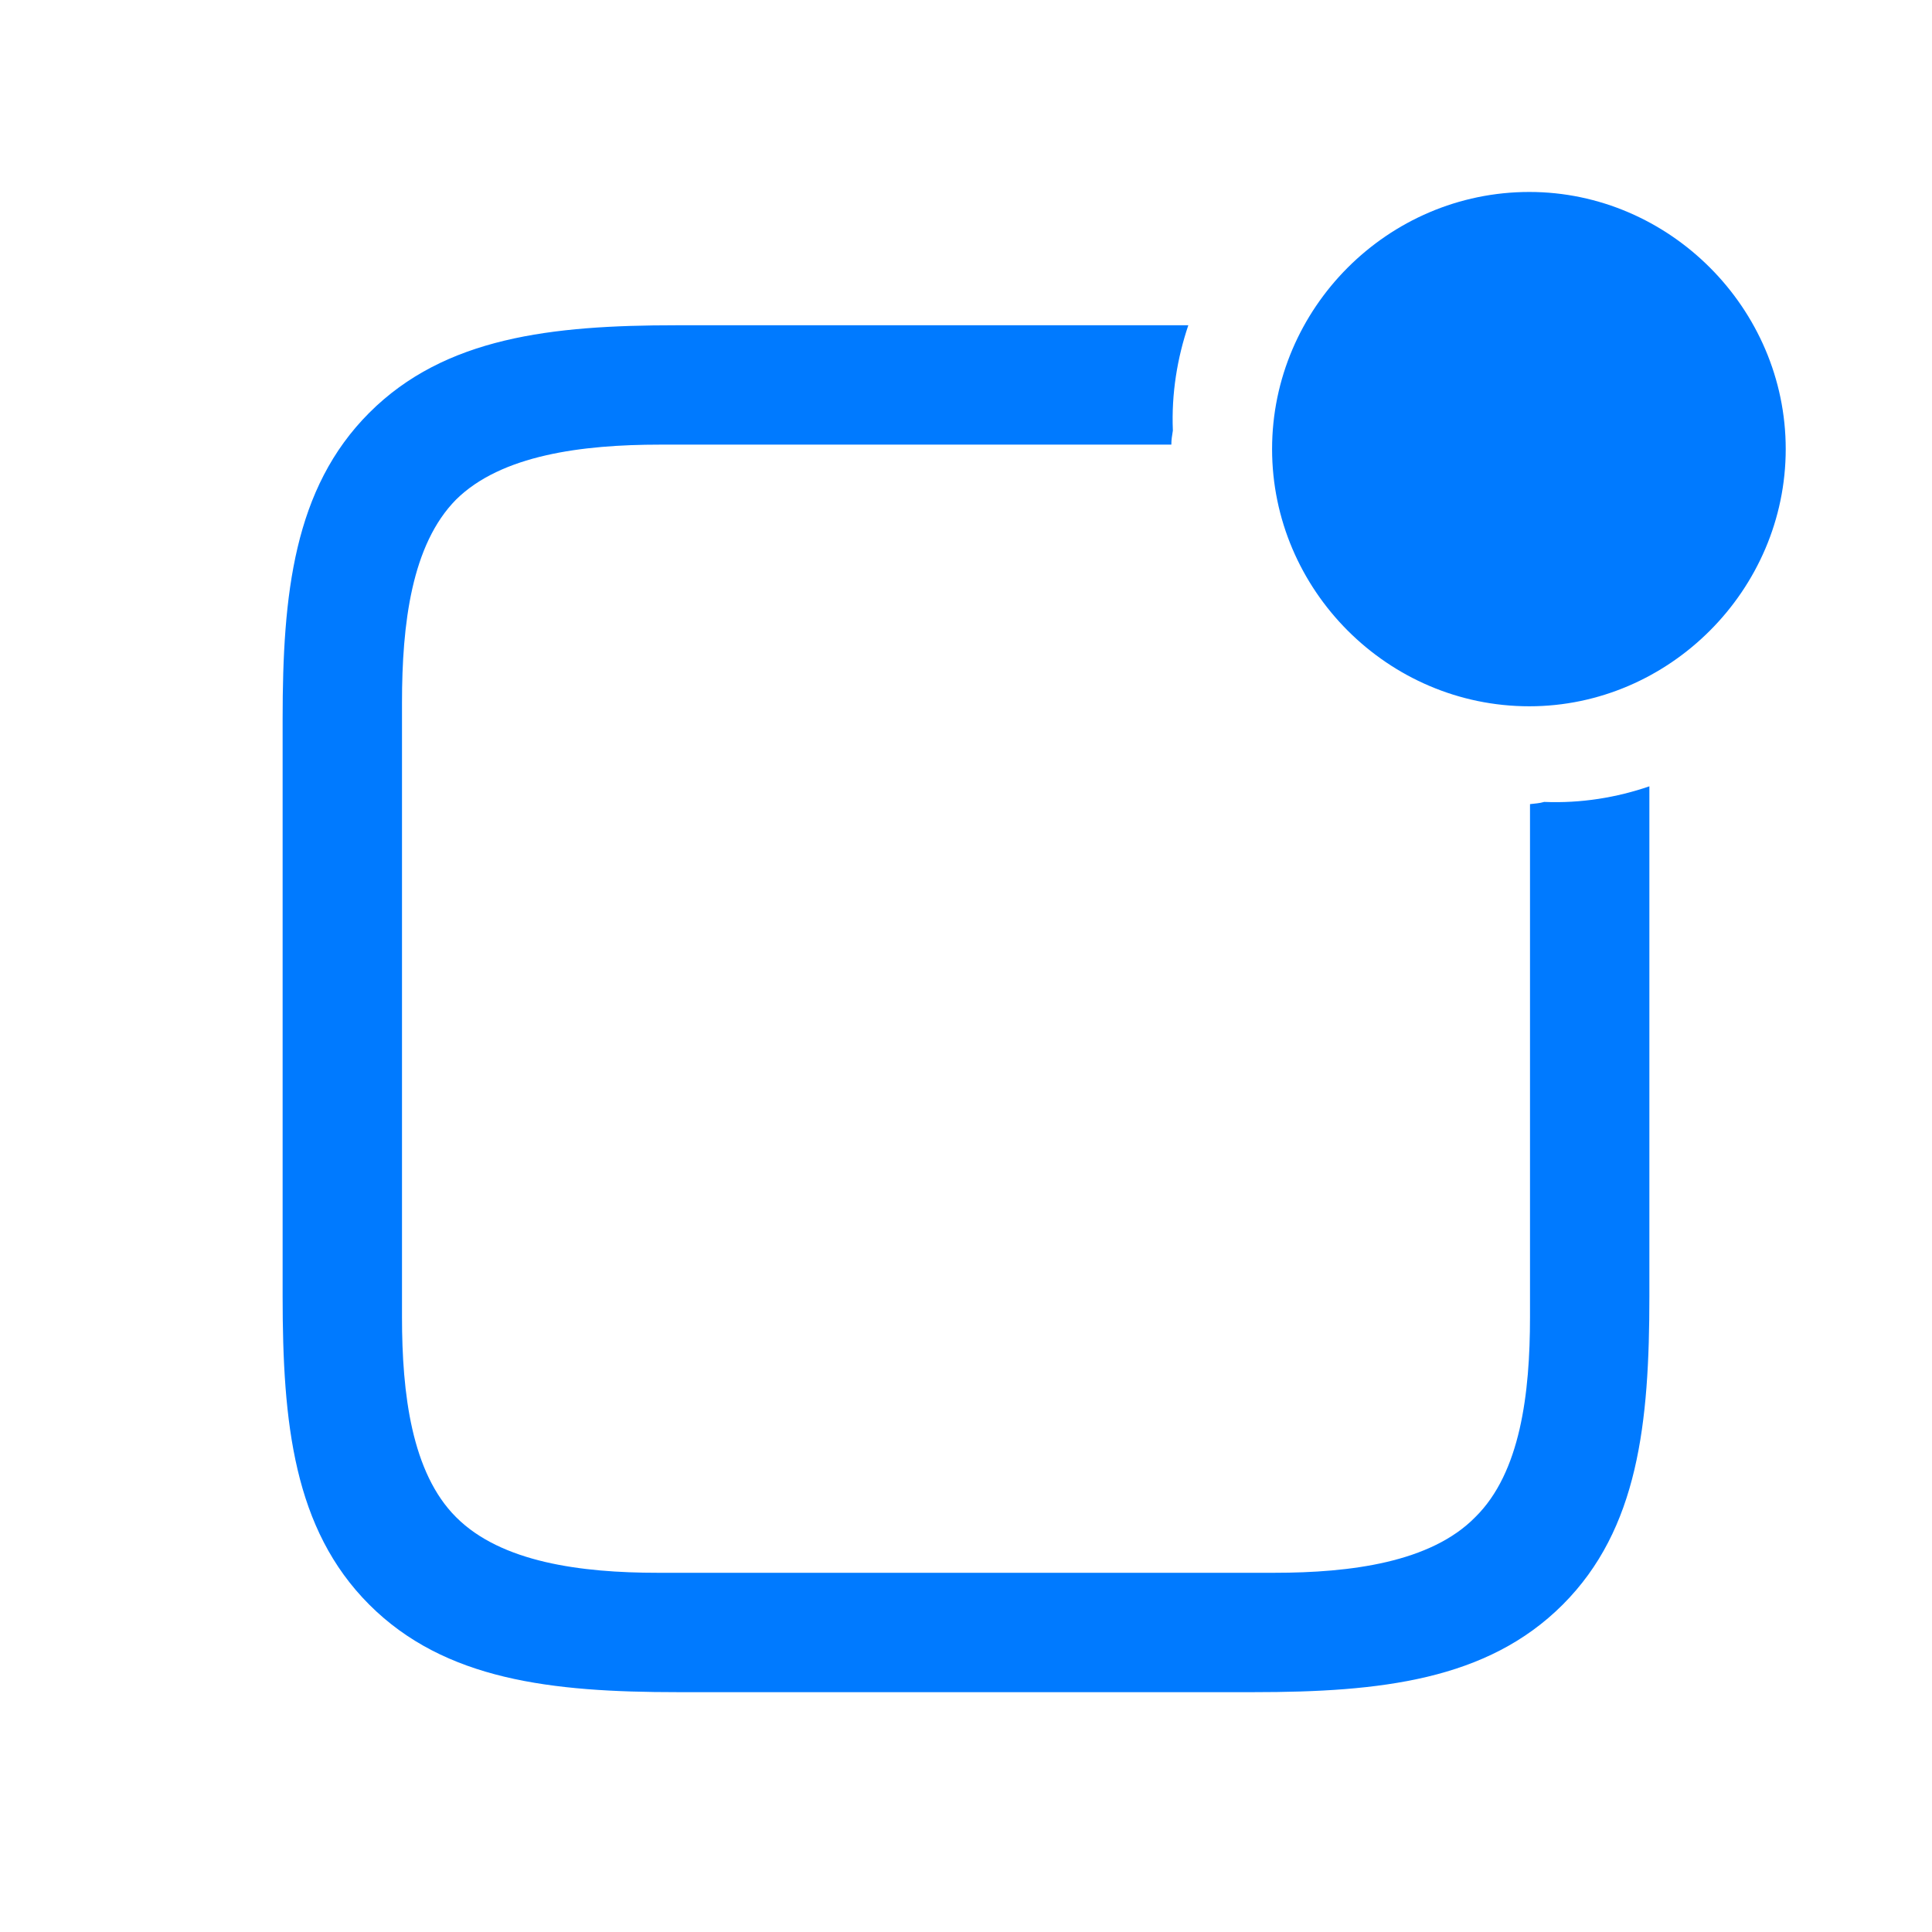
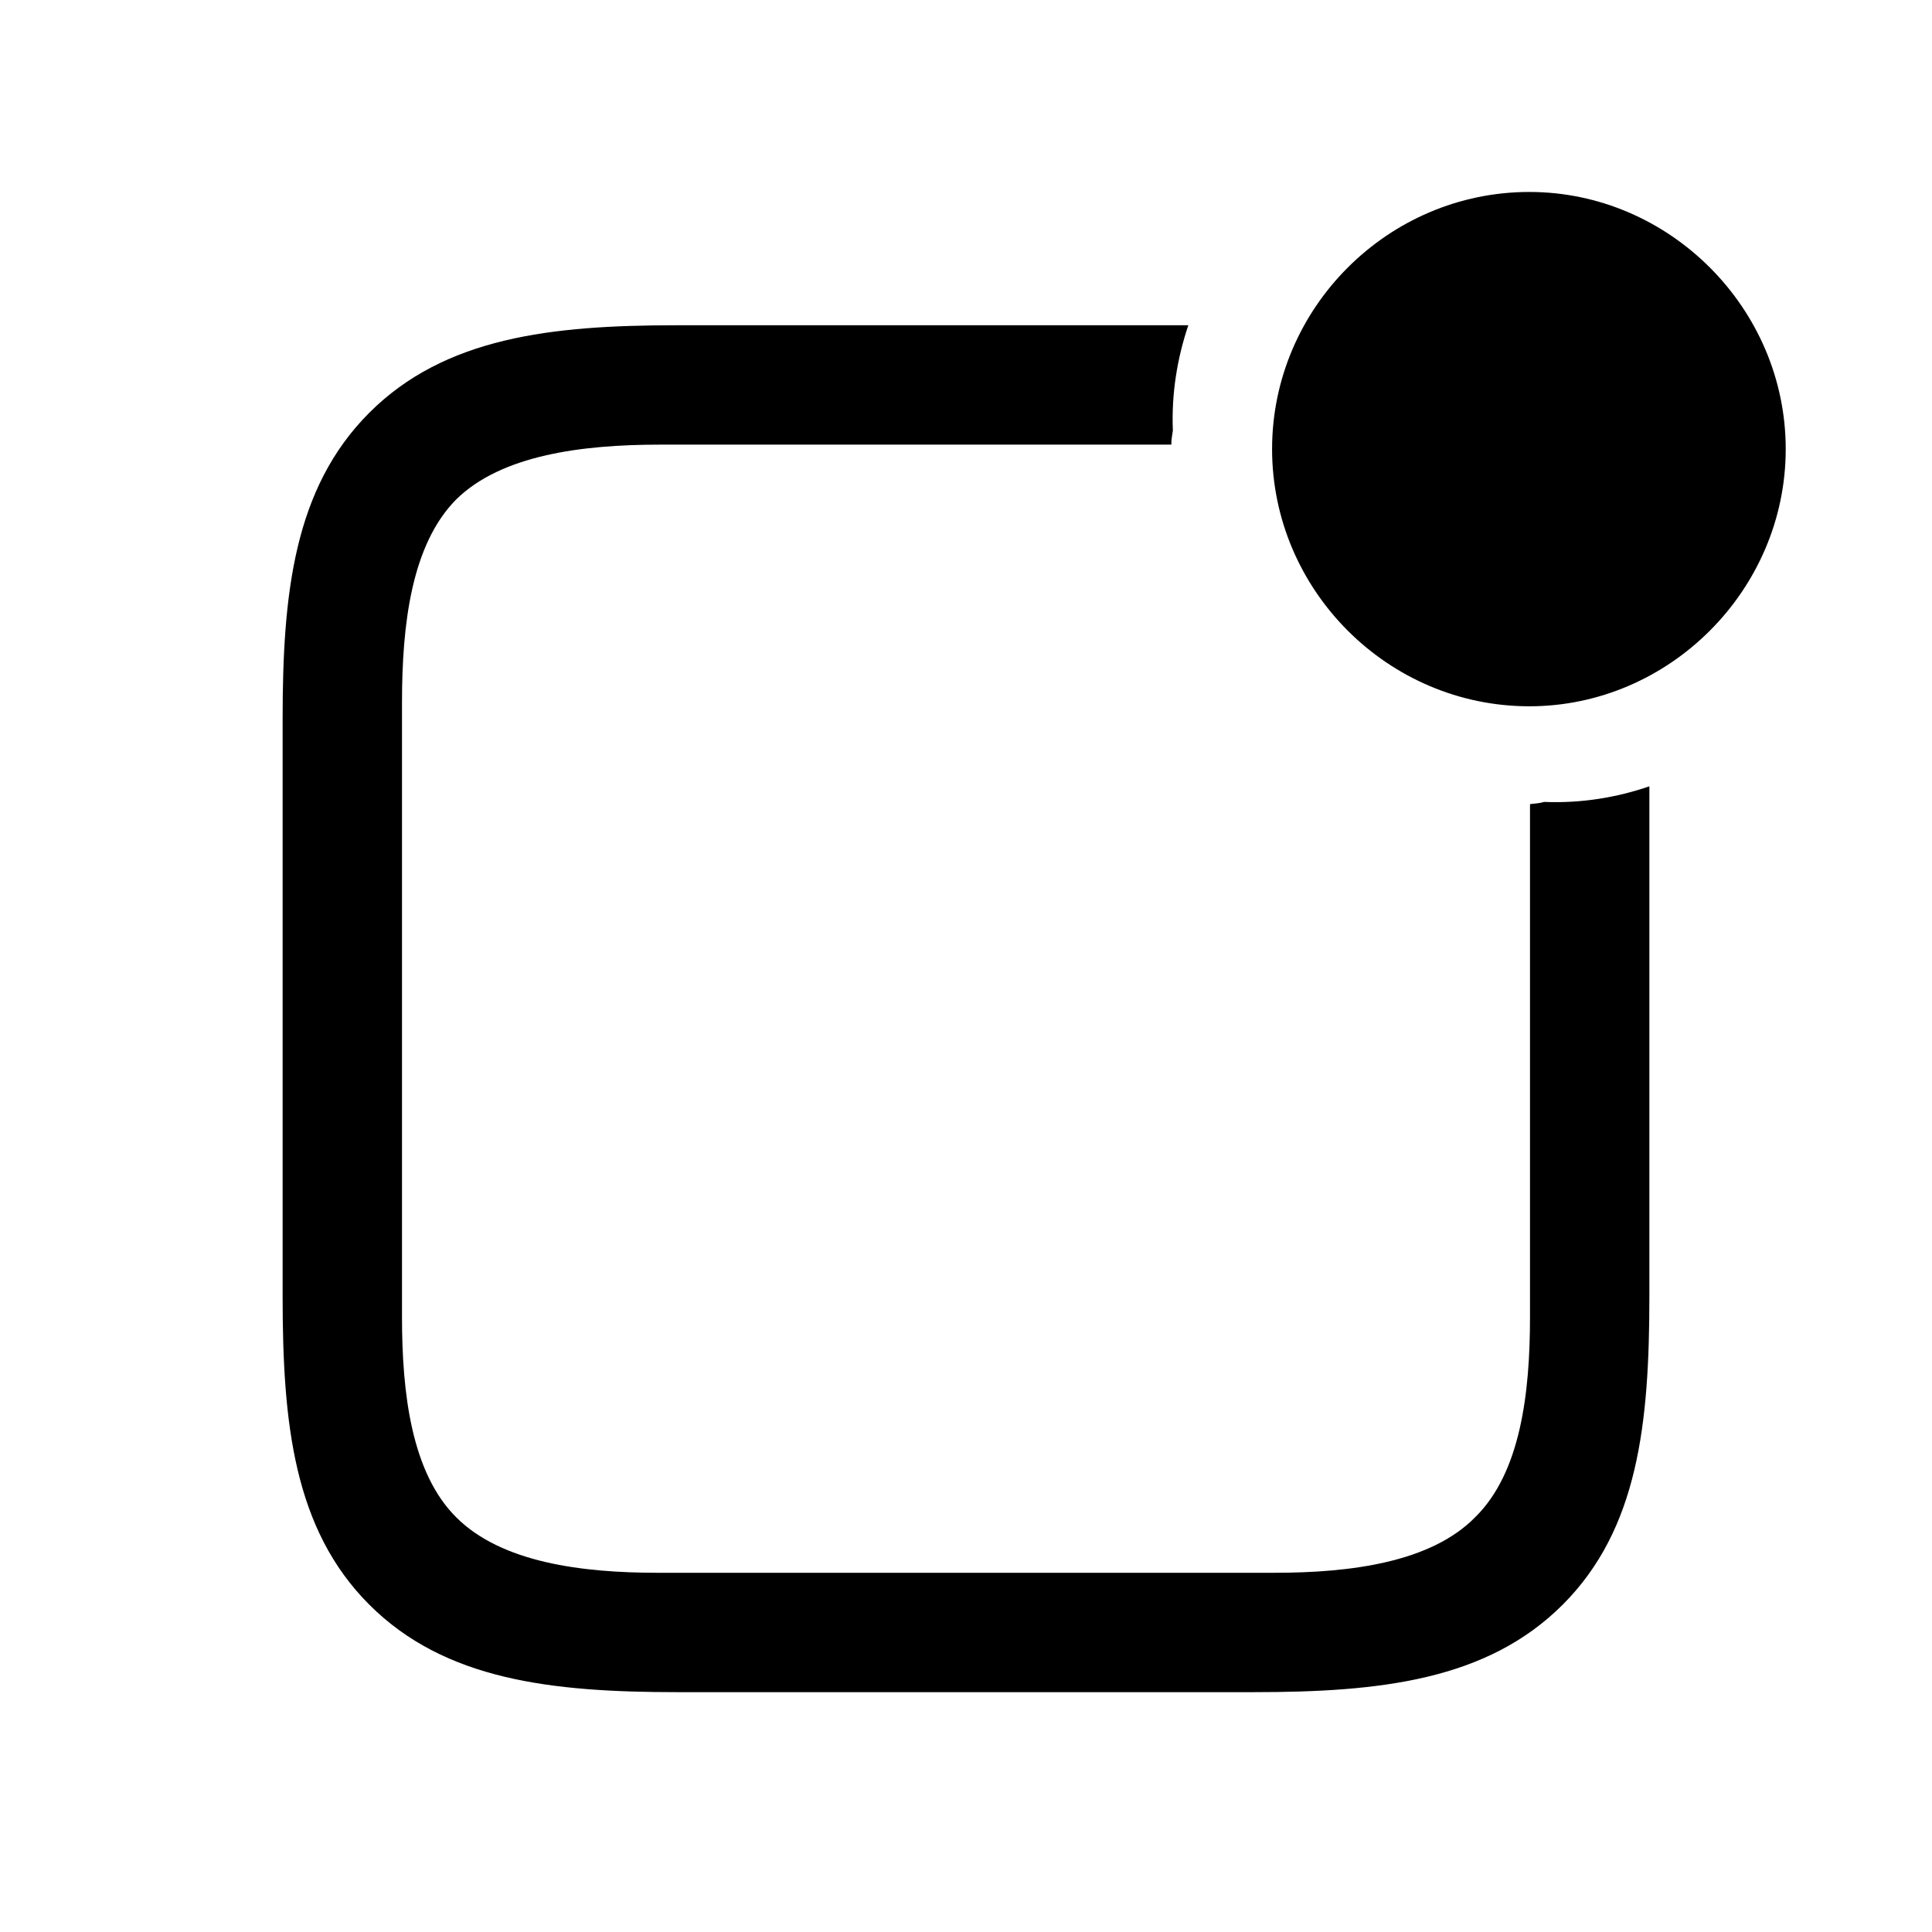
<svg xmlns="http://www.w3.org/2000/svg" width="14" height="14" viewBox="0 0 14 14" fill="none">
-   <path d="M11.082 5.118C10.056 5.118 9.218 4.275 9.218 3.254C9.218 2.234 10.056 1.391 11.082 1.391C12.097 1.391 12.94 2.234 12.94 3.254C12.94 4.275 12.097 5.118 11.082 5.118ZM2.048 9.394V5.209C2.048 4.307 2.128 3.539 2.676 2.991C3.224 2.443 3.998 2.357 4.9 2.357H8.611C8.531 2.594 8.488 2.852 8.499 3.12C8.493 3.158 8.488 3.185 8.488 3.222H4.782C4.218 3.222 3.632 3.297 3.305 3.62C2.982 3.947 2.913 4.522 2.913 5.091V9.544C2.913 10.097 2.982 10.672 3.305 10.994C3.632 11.322 4.212 11.397 4.766 11.397H9.234C9.788 11.397 10.368 11.322 10.69 10.994C11.018 10.672 11.087 10.097 11.087 9.544V5.827C11.125 5.822 11.152 5.822 11.19 5.811C11.458 5.822 11.716 5.779 11.952 5.698V9.394C11.952 10.312 11.872 11.08 11.324 11.628C10.776 12.176 10.002 12.262 9.084 12.262H4.911C3.998 12.262 3.224 12.176 2.676 11.628C2.128 11.08 2.048 10.312 2.048 9.394Z" fill="#007AFF" />
+   <path d="M11.082 5.118C10.056 5.118 9.218 4.275 9.218 3.254C9.218 2.234 10.056 1.391 11.082 1.391C12.097 1.391 12.94 2.234 12.94 3.254C12.94 4.275 12.097 5.118 11.082 5.118ZM2.048 9.394V5.209C2.048 4.307 2.128 3.539 2.676 2.991C3.224 2.443 3.998 2.357 4.9 2.357H8.611C8.531 2.594 8.488 2.852 8.499 3.12C8.493 3.158 8.488 3.185 8.488 3.222H4.782C4.218 3.222 3.632 3.297 3.305 3.62C2.982 3.947 2.913 4.522 2.913 5.091V9.544C2.913 10.097 2.982 10.672 3.305 10.994C3.632 11.322 4.212 11.397 4.766 11.397H9.234C9.788 11.397 10.368 11.322 10.69 10.994C11.018 10.672 11.087 10.097 11.087 9.544V5.827C11.125 5.822 11.152 5.822 11.19 5.811C11.458 5.822 11.716 5.779 11.952 5.698V9.394C11.952 10.312 11.872 11.08 11.324 11.628C10.776 12.176 10.002 12.262 9.084 12.262H4.911C3.998 12.262 3.224 12.176 2.676 11.628C2.128 11.08 2.048 10.312 2.048 9.394Z" fill="currentColor" />
</svg>
